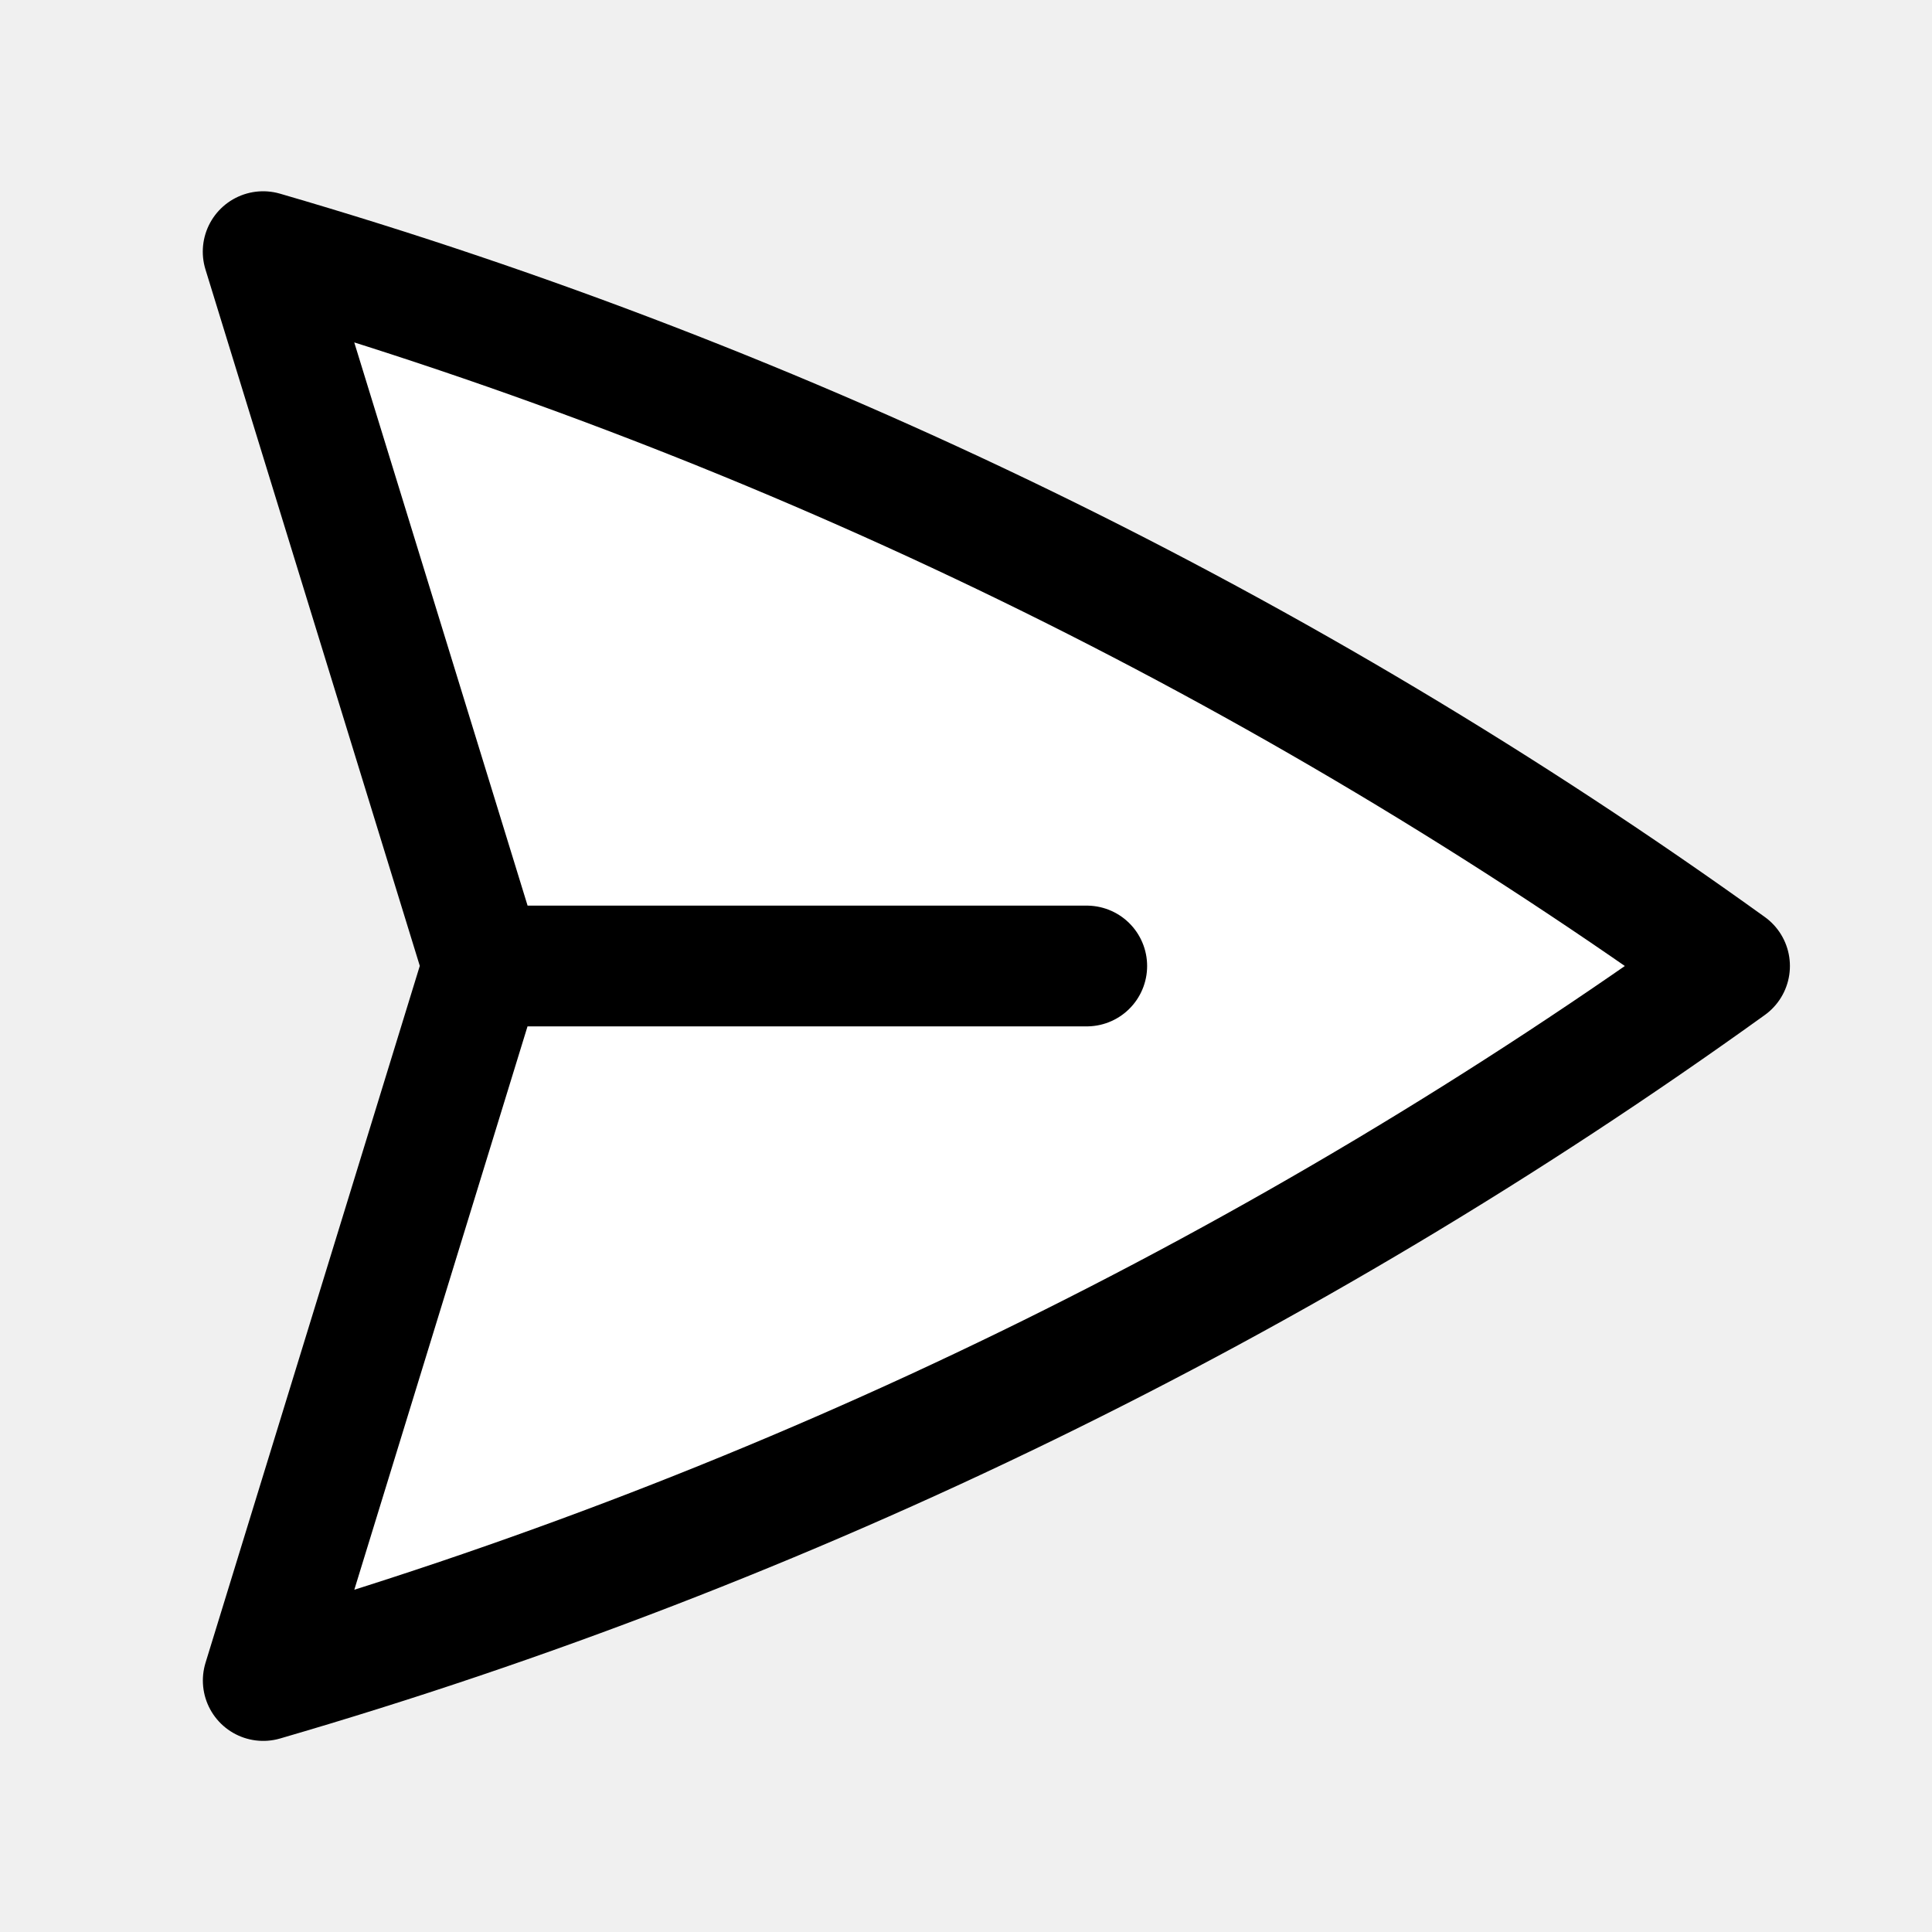
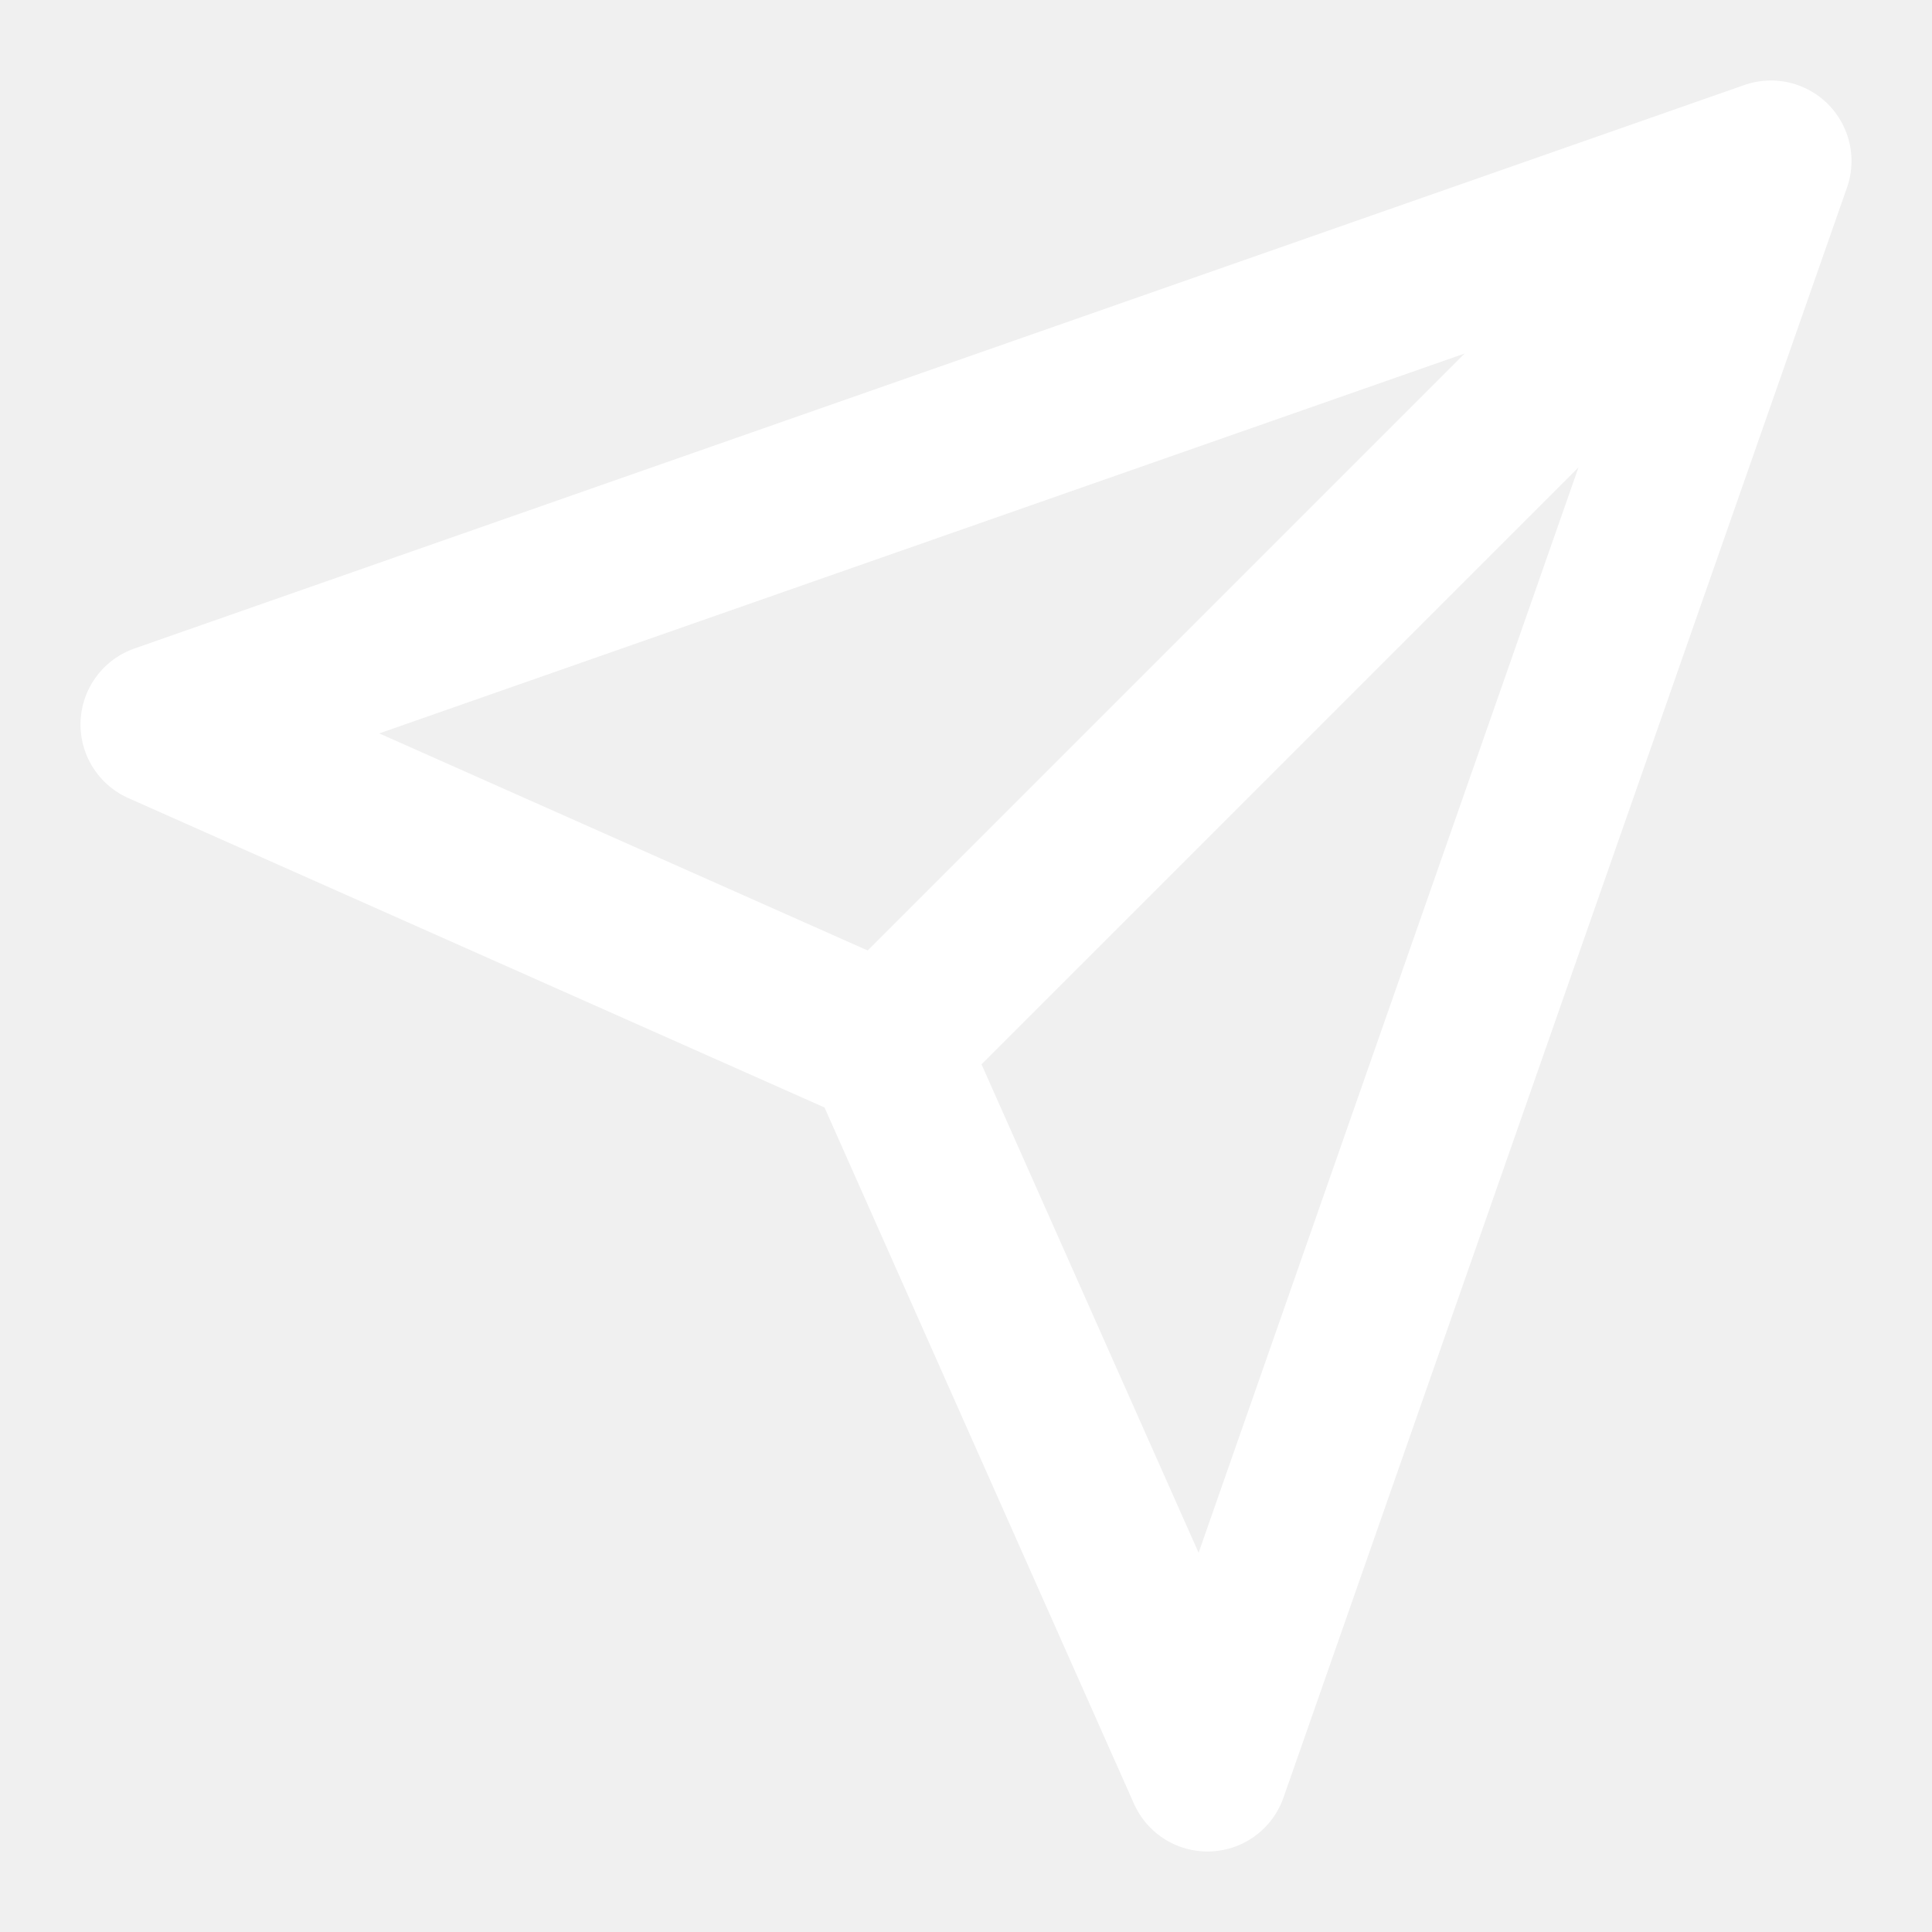
- <svg xmlns="http://www.w3.org/2000/svg" fill="#ffffff" viewBox="0 0 24 24" stroke-width="1.5" stroke="currentColor" class="w-6 h-6">
-   <path stroke-linecap="round" stroke-linejoin="round" d="M6 12L3.269 3.126A59.768 59.768 0 0121.485 12 59.77 59.77 0 013.27 20.876L5.999 12zm0 0h7.5" />
+ <svg xmlns="http://www.w3.org/2000/svg" width="24" height="24" viewBox="0 0 24 24" fill="none">
+   <path d="M22 2L11 13M22 2L15 22L11 13M22 2L2 9L11 13" stroke="white" stroke-width="2" stroke-linecap="round" stroke-linejoin="round" />
</svg>
